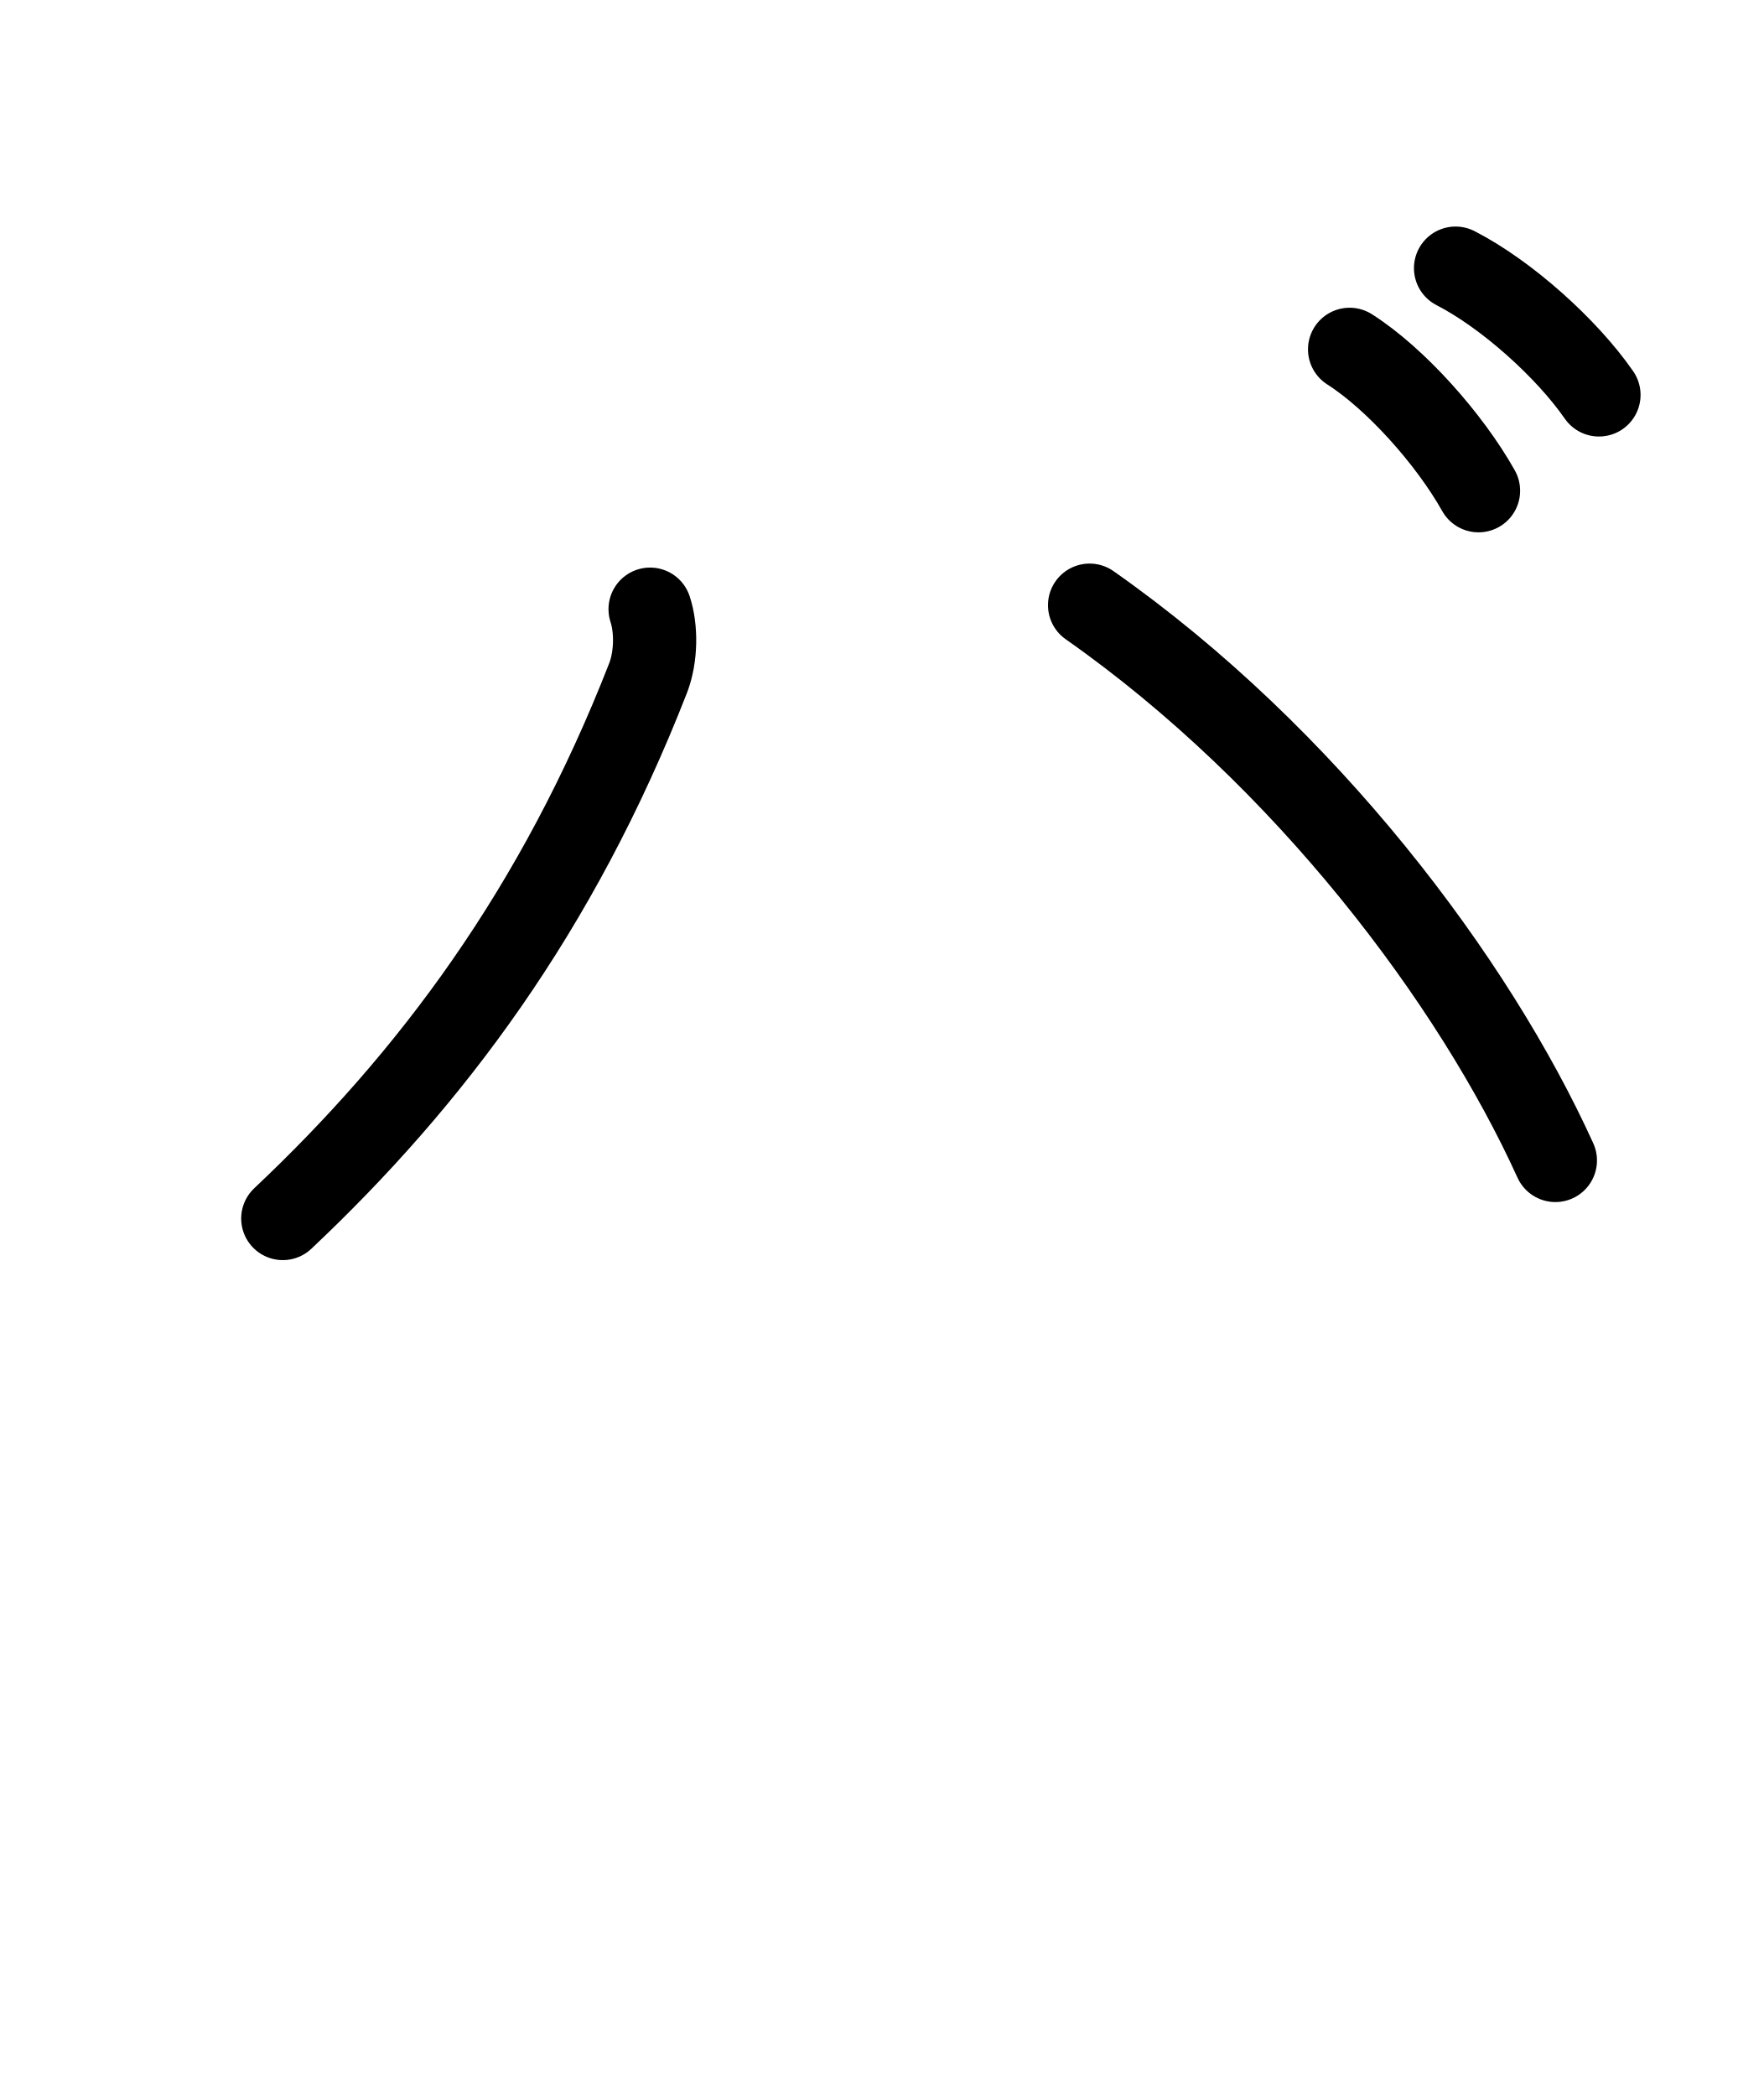
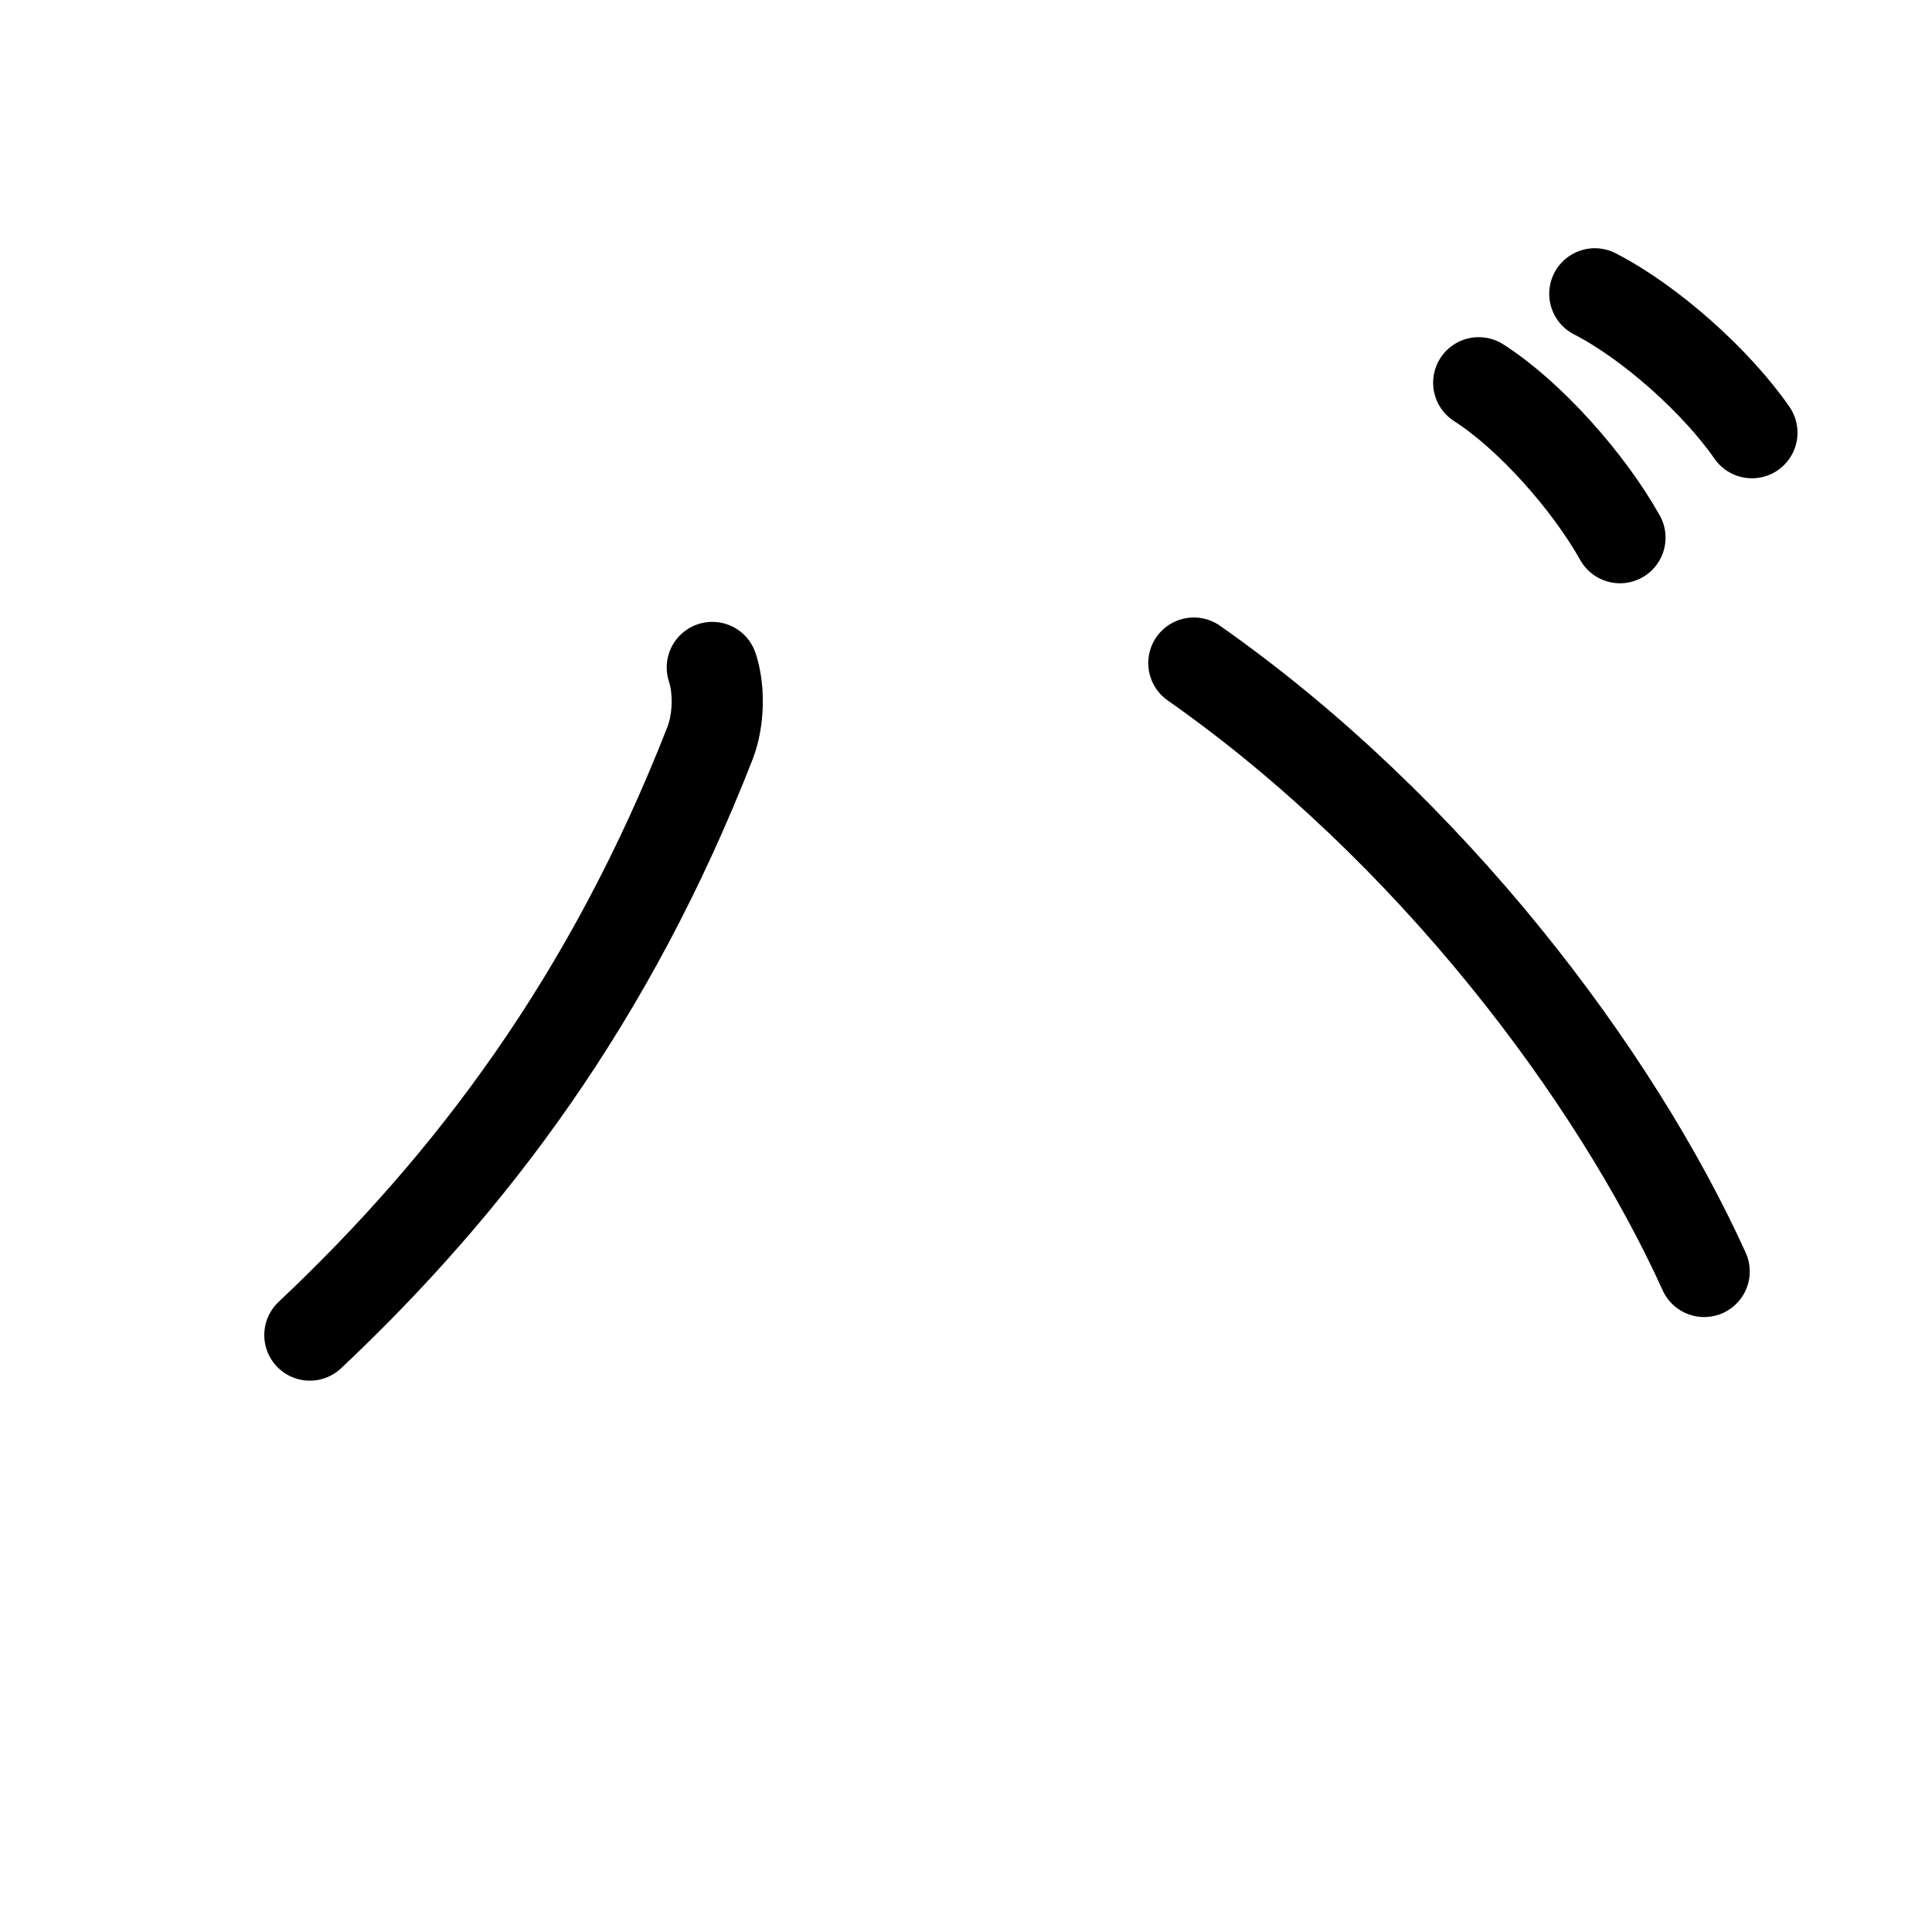
- <svg xmlns="http://www.w3.org/2000/svg" id="kvg-030d0" class="kanjivg" viewBox="0 0 106 126" width="106" height="126" xml:space="preserve" version="1.1" baseProfile="full">
+ <svg xmlns="http://www.w3.org/2000/svg" id="kvg-030d0" class="kanjivg" viewBox="0 0 106 106" width="106" height="106" xml:space="preserve" version="1.1" baseProfile="full">
  <defs>
    <style type="text/css">path.black{fill:none;stroke:black;stroke-width:5;stroke-linecap:round;stroke-linejoin:round;}path.grey{fill:none;stroke:#ddd;stroke-width:5;stroke-linecap:round;stroke-linejoin:round;}path.stroke{fill:none;stroke:black;stroke-width:5;stroke-linecap:round;stroke-linejoin:round;}text{font-size:16px;font-family:Segoe UI Symbol,Cambria Math,DejaVu Sans,Symbola,Quivira,STIX,Code2000;-webkit-touch-callout:none;cursor:pointer;-webkit-user-select:none;-khtml-user-select:none;-moz-user-select:none;-ms-user-select:none;user-select: none;}text:hover{color:#777;}#reset{font-weight:bold;}</style>
    <marker id="markerStart" markerWidth="8" markerHeight="8" style="overflow:visible;">
      <circle cx="0" cy="0" r="1.5" style="stroke:none;fill:red;fill-opacity:0.5;" />
    </marker>
    <marker id="markerEnd" style="overflow:visible;">
      <circle cx="0" cy="0" r="0.8" style="stroke:none;fill:blue;fill-opacity:0.5;">
        <animate attributeName="opacity" from="1" to="0" dur="3s" repeatCount="indefinite" />
      </circle>
    </marker>
  </defs>
  <path d="M39.08,36.62c0.38,1.14,0.38,2.84-0.12,4.14c-5.46,13.99-13.08,24.12-21.96,32.49" class="grey" />
  <path d="M65.5,36.38c13,9.12,23.12,22.62,28,33.38" class="grey" />
  <path d="M81.13,21c2.75,1.75,6,5.38,7.75,8.5" class="grey" />
  <path d="M87.5,16.12c3.06,1.57,6.68,4.82,8.62,7.62" class="grey" />
  <path d="M39.08,36.62c0.38,1.14,0.38,2.84-0.12,4.14c-5.46,13.99-13.08,24.12-21.96,32.49" class="stroke" stroke-dasharray="150">
    <animate attributeName="stroke-dashoffset" from="150" to="0" dur="1.8s" begin="0.0s" fill="freeze" />
  </path>
  <path d="M65.5,36.38c13,9.12,23.12,22.62,28,33.38" class="stroke" stroke-dasharray="150">
    <set attributeName="opacity" to="0" dur="1.1s" />
    <animate attributeName="stroke-dashoffset" from="150" to="0" dur="1.8s" begin="1.1s" fill="freeze" />
  </path>
  <path d="M81.13,21c2.75,1.75,6,5.38,7.75,8.5" class="stroke" stroke-dasharray="150">
    <set attributeName="opacity" to="0" dur="2.2s" />
    <animate attributeName="stroke-dashoffset" from="150" to="0" dur="1.8s" begin="2.2s" fill="freeze" />
  </path>
  <path d="M87.5,16.12c3.06,1.57,6.68,4.82,8.62,7.62" class="stroke" stroke-dasharray="150">
    <set attributeName="opacity" to="0" dur="3.1s" />
    <animate attributeName="stroke-dashoffset" from="150" to="0" dur="1.8s" begin="3.1s" fill="freeze" />
  </path>
</svg>
